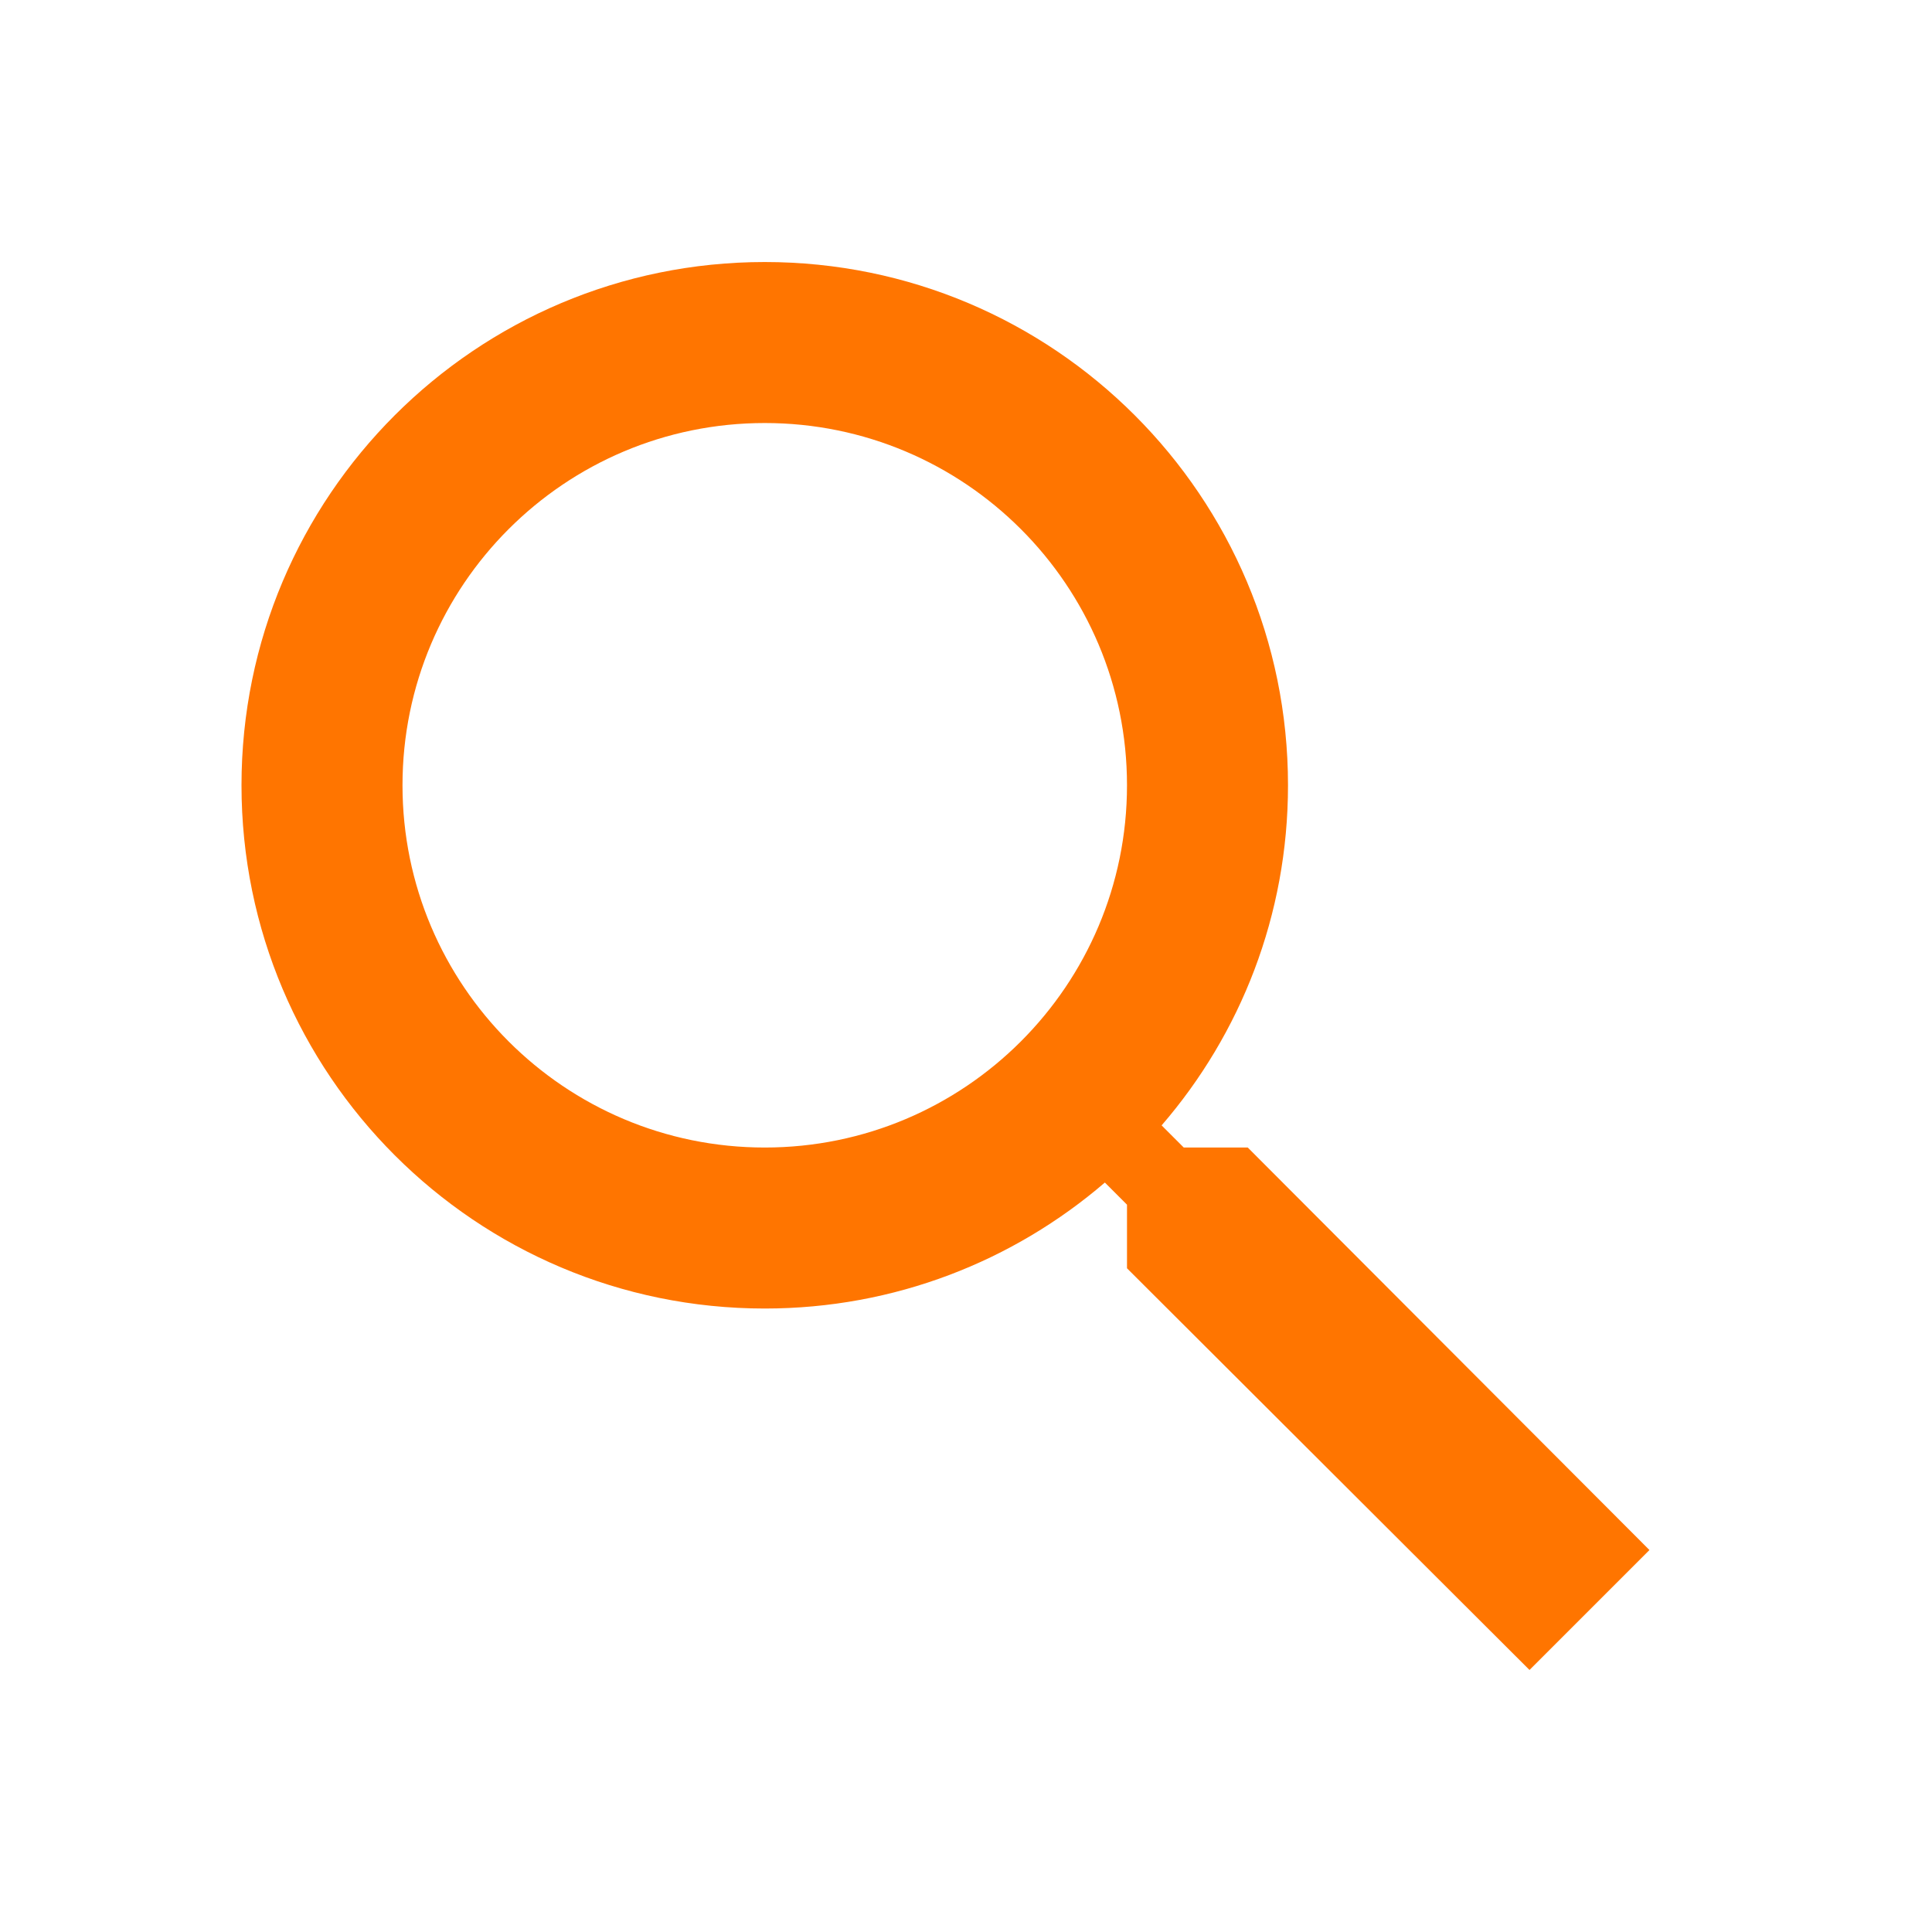
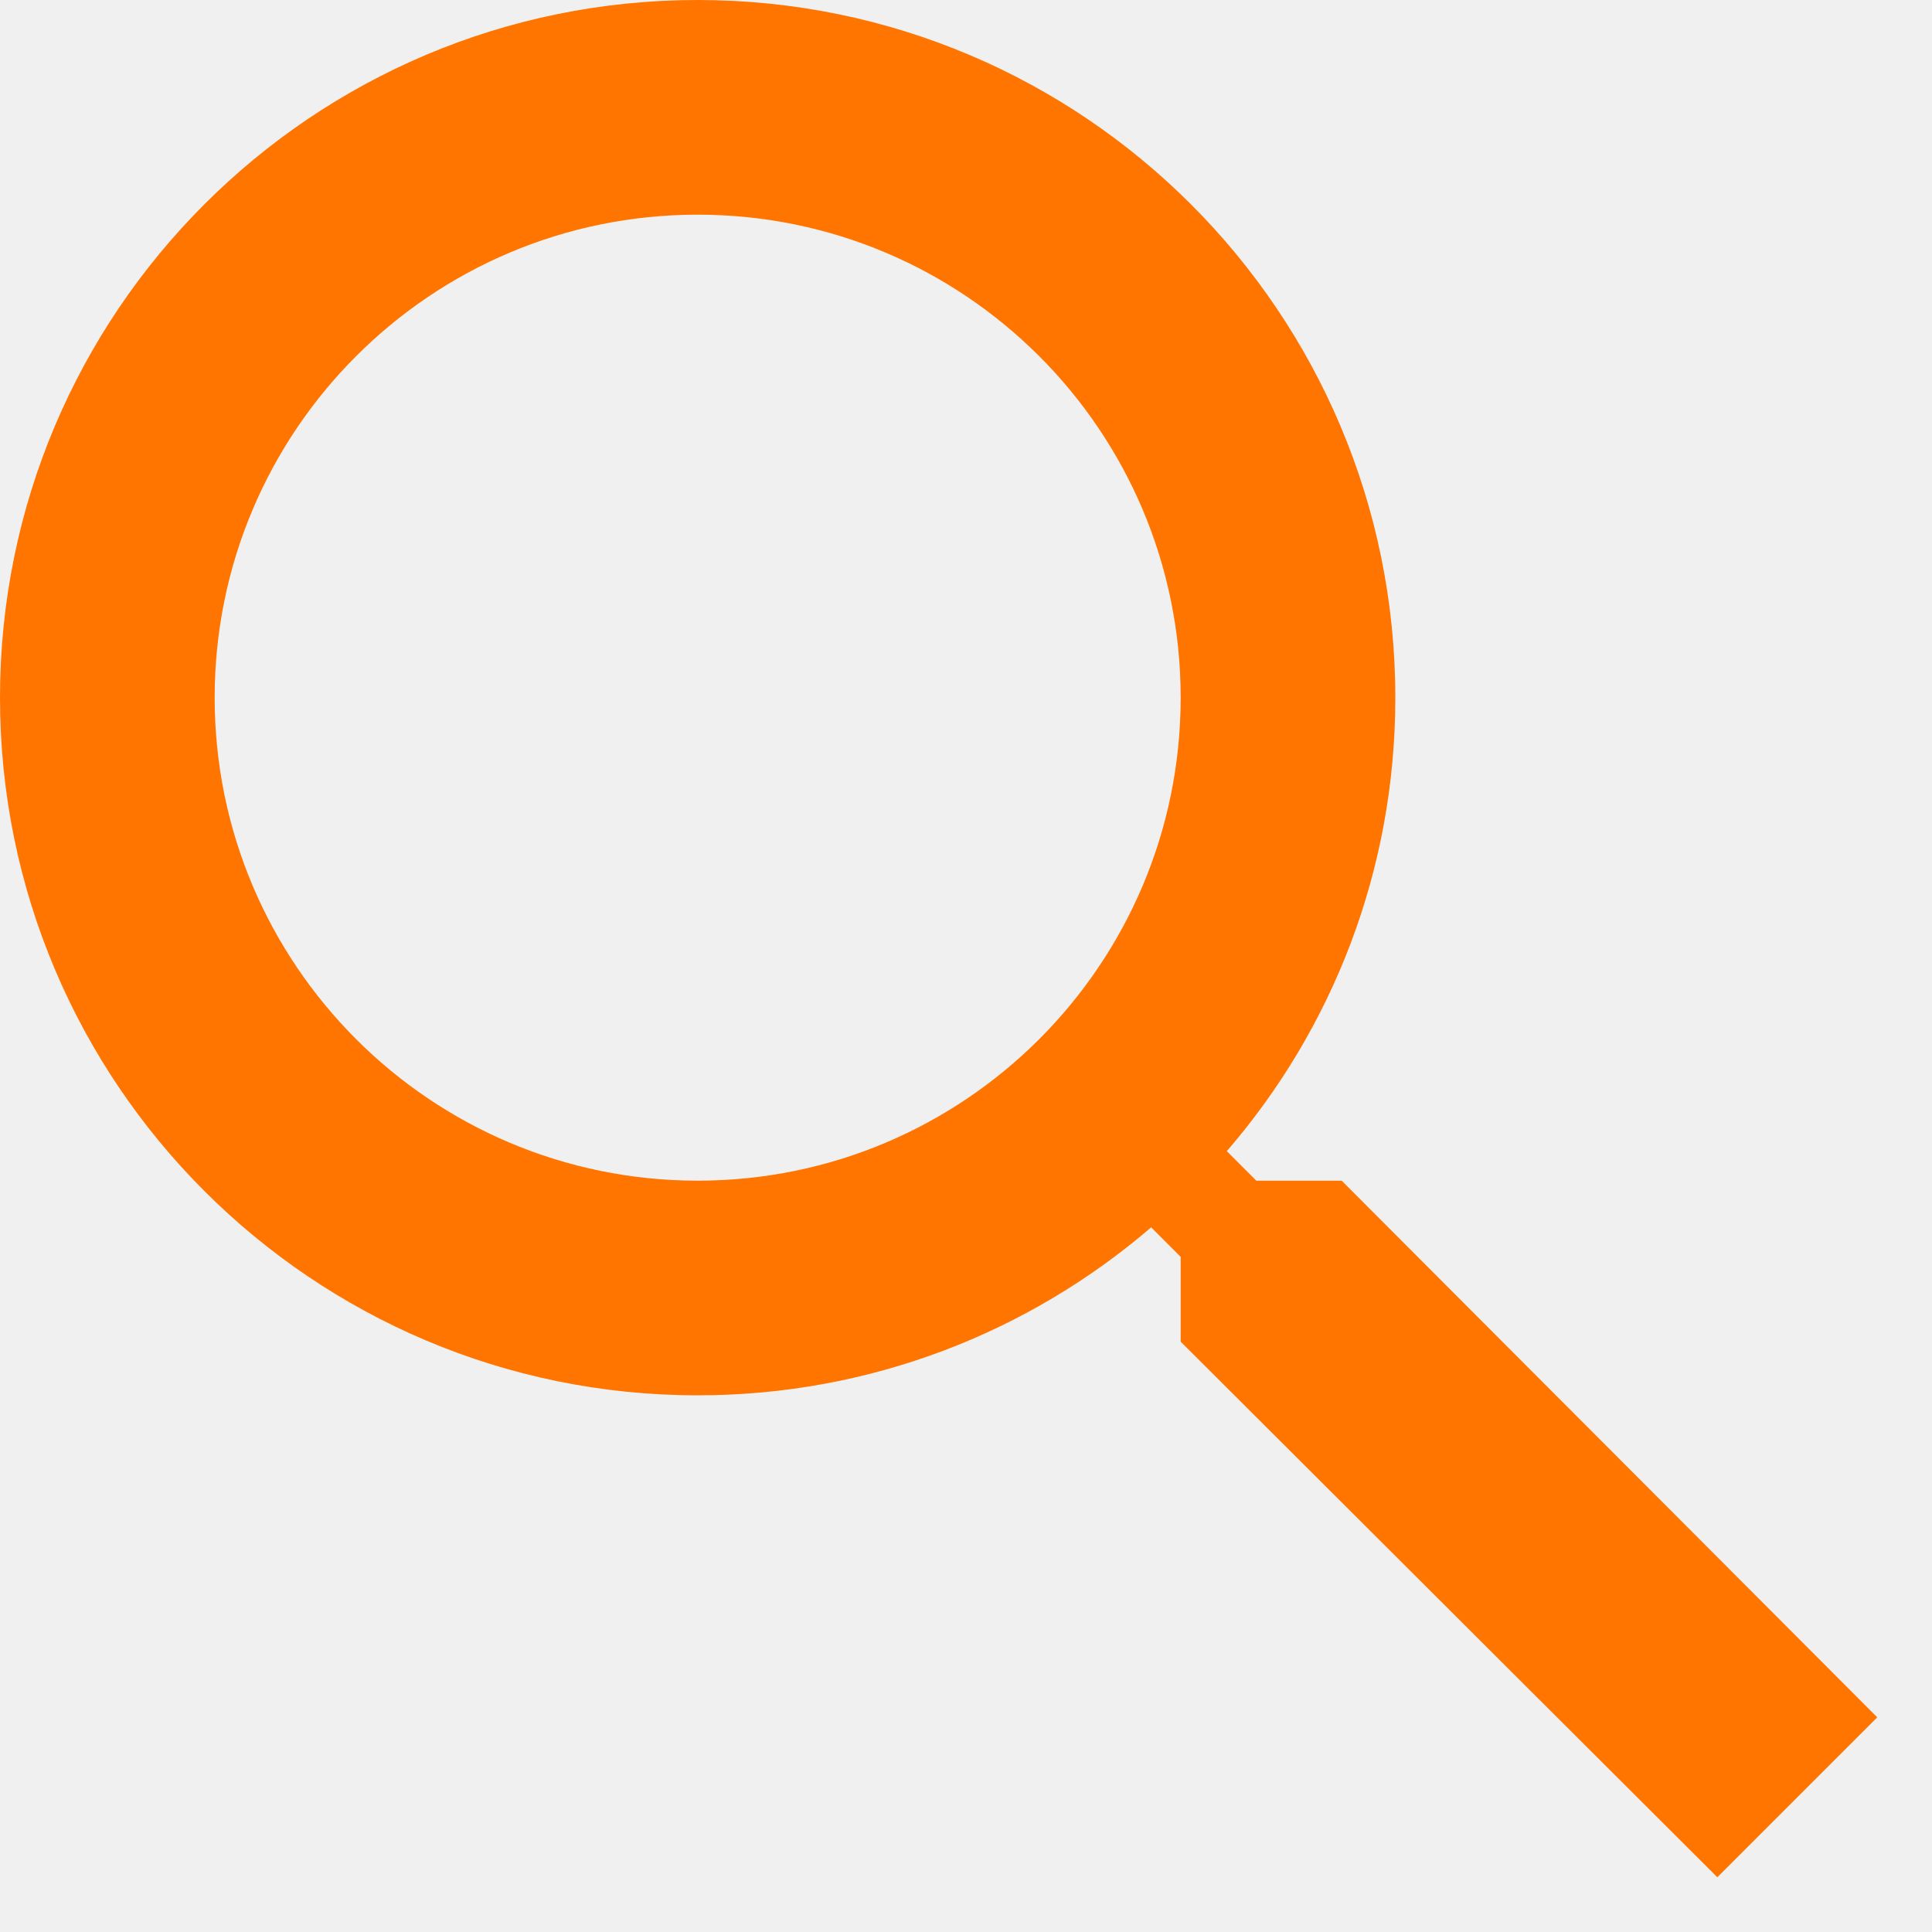
- <svg xmlns="http://www.w3.org/2000/svg" width="24px" height="24px" viewBox="0 0 24 24" version="1.1">
+ <svg xmlns="http://www.w3.org/2000/svg" width="18px" height="18px" viewBox="0 0 18 18" version="1.1">
  <defs />
-   <g id="06-Search" stroke="none" stroke-width="1" fill="none" fill-rule="evenodd">
-     <g id="04_TPi_Search_02" transform="translate(-1756, -28)">
-       <g id="ic-search-24-px" transform="translate(1756, 28)">
-         <g id="Group">
-           <polygon id="Shape" fill="#FFFFFF" points="0 0 24 0 24 24 0 24" />
-           <path d="M15.5,14.255 L14.705,14.255 L14.43,13.98 C15.41,12.845 16,11.37 16,9.755 C16,6.165 13.09,3.255 9.5,3.255 C5.91,3.255 3,6.165 3,9.755 C3,13.345 5.91,16.255 9.5,16.255 C11.115,16.255 12.59,15.665 13.725,14.69 L14,14.965 L14,15.755 L19,20.745 L20.49,19.255 L15.5,14.255 L15.5,14.255 Z M9.5,14.255 C7.015,14.255 5,12.24 5,9.755 C5,7.27 7.015,5.255 9.5,5.255 C11.985,5.255 14,7.27 14,9.755 C14,12.24 11.985,14.255 9.5,14.255 L9.5,14.255 Z" id="Shape" fill="#FF7500" />
+   <g id="01-Home" stroke="none" stroke-width="1" fill="none" fill-rule="evenodd">
+     <g id="01_TPi_Homepage" transform="translate(-1759, -61)" fill="#FF7500">
+       <g id="HEADER" transform="translate(140, 40)">
+         <g id="ic-search-24-px" transform="translate(1616, 18)">
+           <g id="Group">
+             <path d="M15.5,14 L14.705,14 L14.43,13.725 C15.41,12.59 16,11.115 16,9.5 C16,5.91 13.09,3 9.5,3 C5.91,3 3,5.91 3,9.5 C3,13.09 5.91,16 9.5,16 C11.115,16 12.59,15.41 13.725,14.435 L14,14.71 L14,15.5 L19,20.49 L20.49,19 L15.5,14 L15.5,14 Z M9.5,14 C7.015,14 5,11.985 5,9.5 C5,7.015 7.015,5 9.5,5 C11.985,5 14,7.015 14,9.5 C14,11.985 11.985,14 9.5,14 L9.5,14 Z" id="Shape" />
+           </g>
        </g>
      </g>
    </g>
  </g>
</svg>
